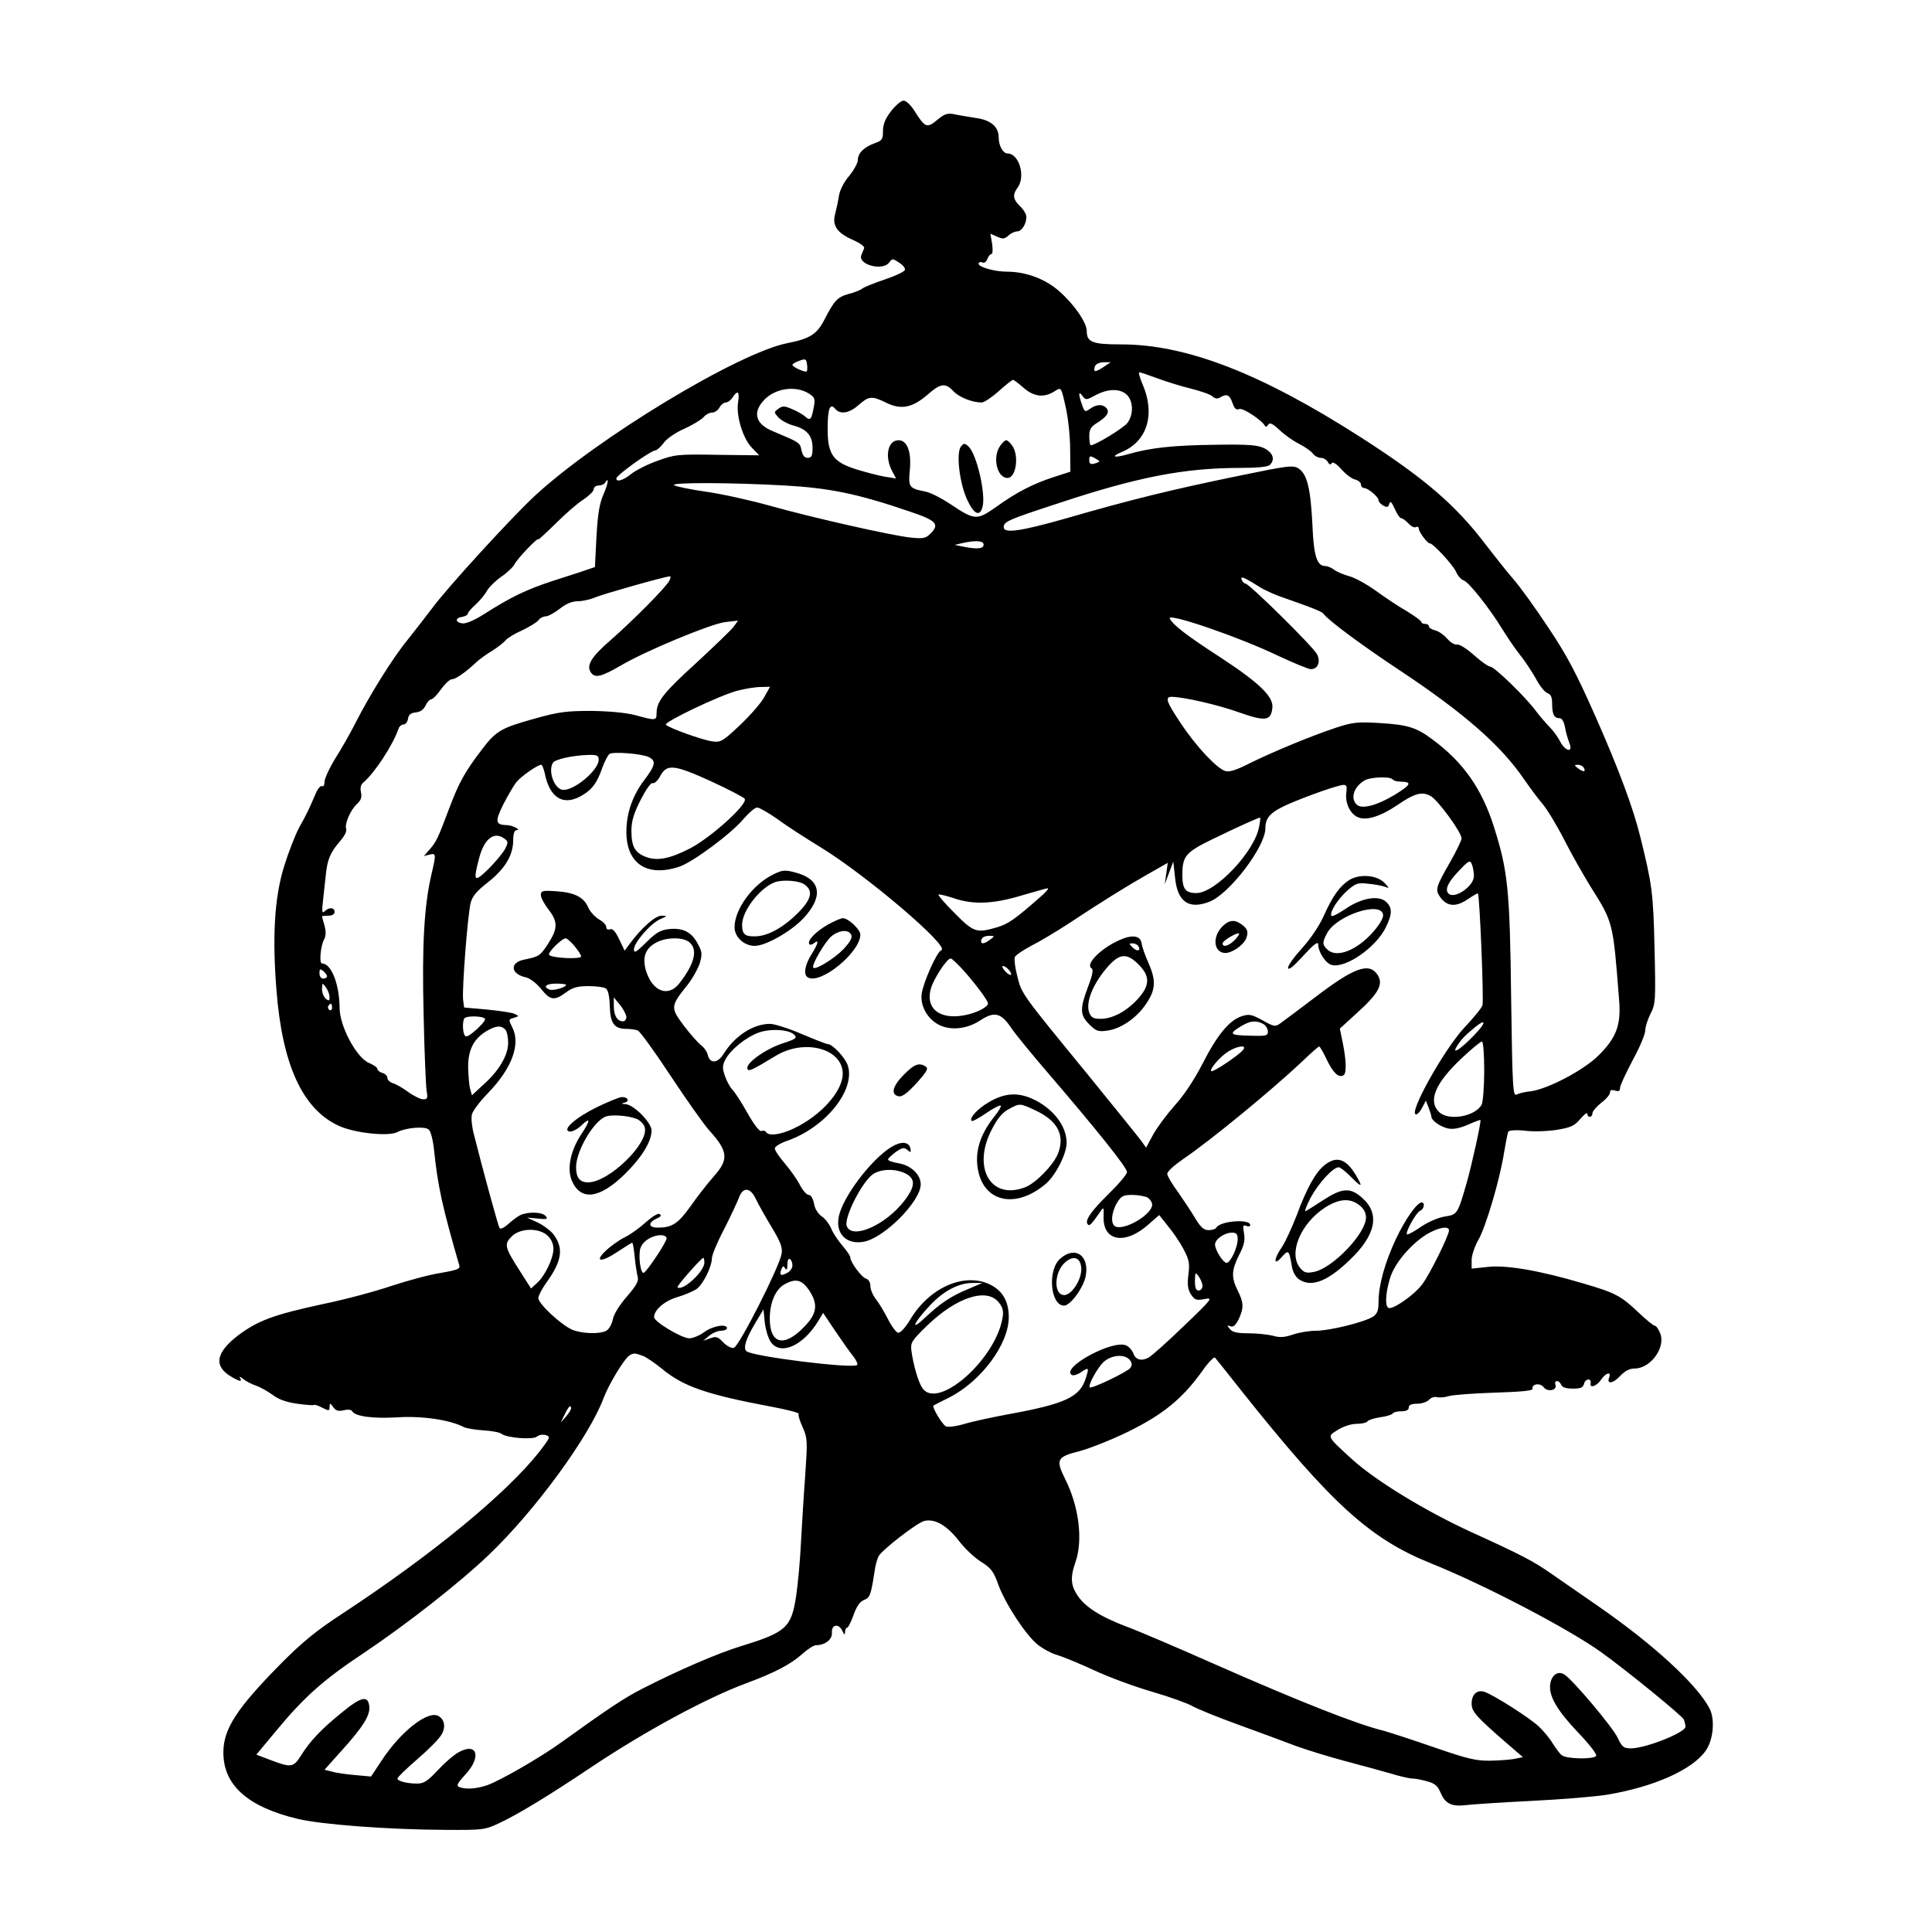
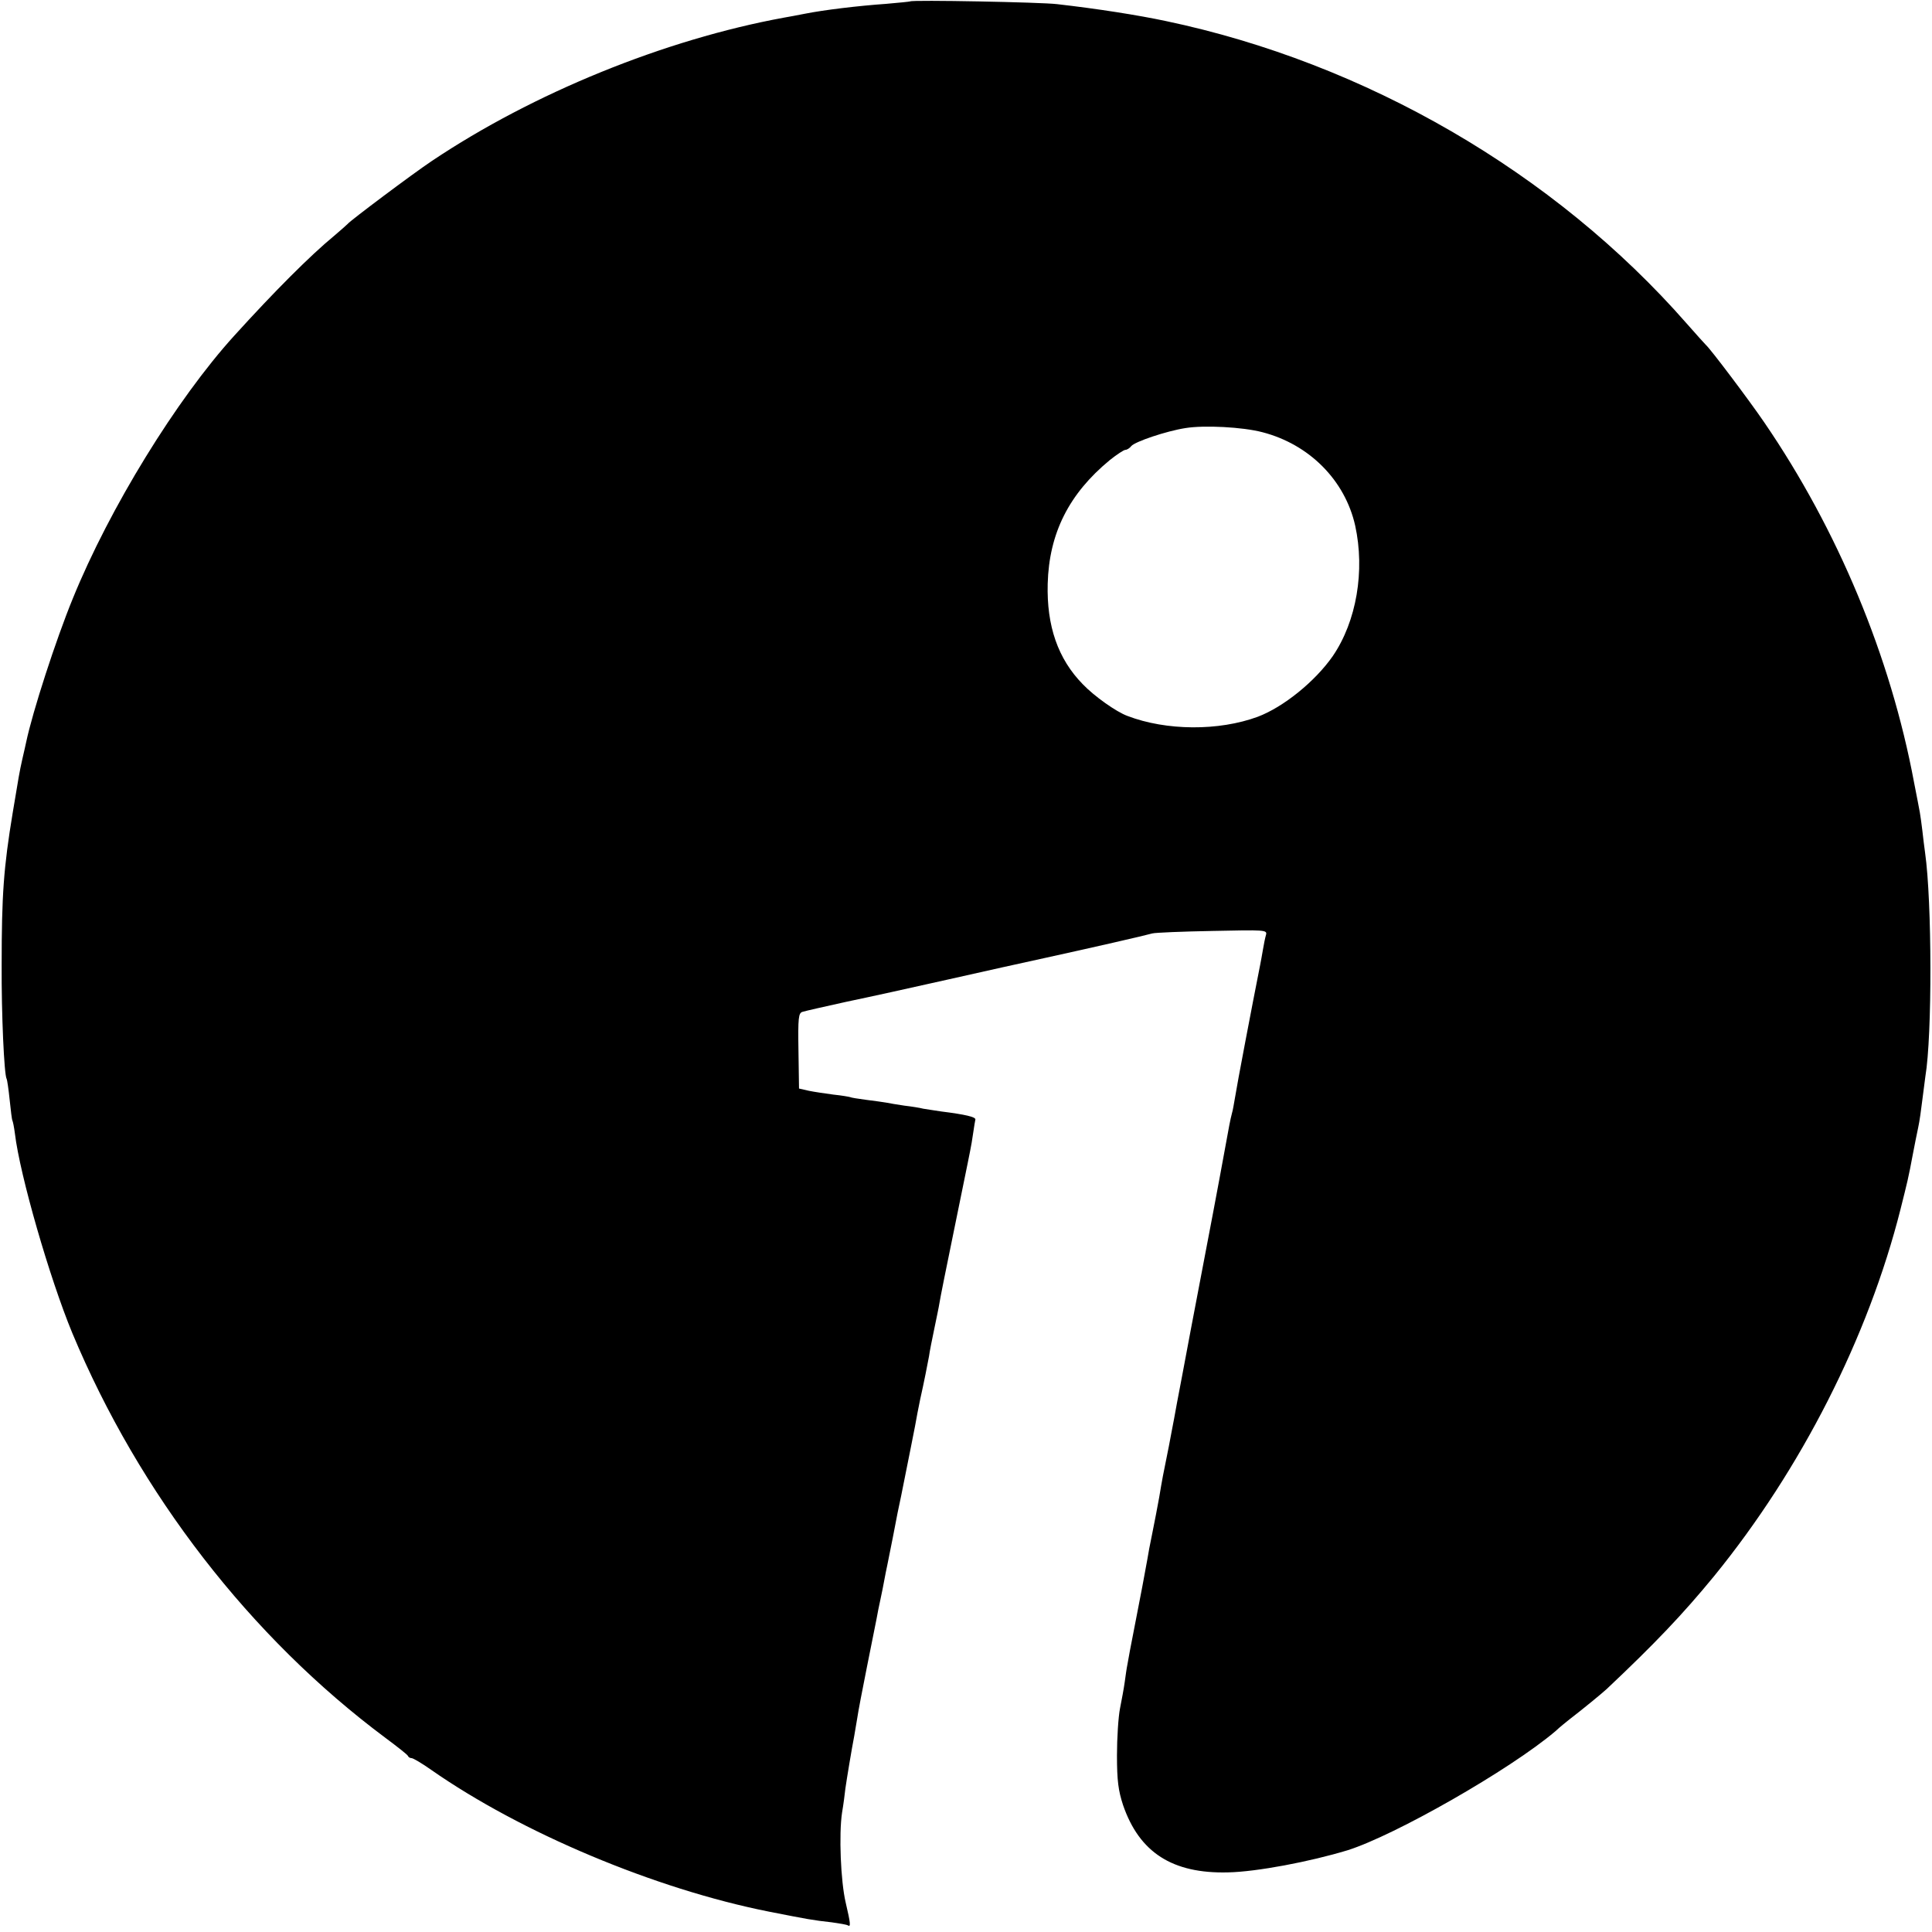
- <svg xmlns="http://www.w3.org/2000/svg" version="1.0" width="768pt" height="768pt" viewBox="0 0 768 768" preserveAspectRatio="xMidYMid meet">
-   <g transform="translate(0,768) scale(0.1,-0.1)" fill="#000000" stroke="none">
-     <path d="M3542 7238 c-23 -30 -32 -52 -32 -79 0 -33 -4 -38 -32 -48 -43 -15 -68 -40 -68 -67 0 -12 -16 -41 -35 -64 -20 -23 -37 -57 -40 -78 -3 -20 -10 -53 -15 -72 -13 -46 7 -76 71 -104 29 -13 47 -26 44 -33 -3 -7 -8 -19 -11 -27 -15 -38 85 -65 111 -29 12 16 14 16 39 -1 15 -9 26 -23 23 -29 -2 -7 -38 -24 -80 -38 -41 -14 -82 -30 -89 -36 -7 -6 -32 -16 -56 -22 -43 -12 -56 -26 -95 -102 -29 -57 -58 -76 -147 -93 -196 -39 -755 -377 -1004 -607 -88 -81 -348 -365 -406 -444 -25 -33 -70 -91 -101 -130 -59 -72 -152 -222 -208 -333 -18 -35 -52 -96 -77 -135 -24 -39 -44 -82 -44 -95 0 -13 -4 -20 -10 -17 -5 3 -16 -9 -24 -27 -27 -63 -36 -83 -67 -138 -16 -30 -43 -100 -60 -155 -38 -123 -47 -279 -30 -491 23 -296 103 -471 245 -538 62 -30 201 -45 236 -26 32 17 109 24 124 10 8 -6 17 -41 21 -78 15 -146 33 -228 101 -463 4 -13 -10 -18 -73 -29 -43 -6 -130 -30 -195 -51 -64 -22 -187 -55 -275 -73 -194 -42 -257 -65 -336 -124 -90 -69 -99 -123 -27 -165 34 -20 44 -21 34 -4 -4 6 1 5 12 -4 10 -9 34 -21 51 -27 18 -6 48 -23 67 -37 23 -18 55 -29 97 -35 35 -5 65 -7 67 -5 3 2 17 -2 33 -11 27 -13 29 -13 29 3 1 17 2 17 15 -1 10 -14 21 -17 41 -12 16 4 30 3 34 -4 13 -21 84 -30 182 -24 95 6 207 -10 262 -39 11 -5 46 -11 79 -13 33 -2 65 -8 71 -14 21 -16 124 -24 140 -11 8 7 24 10 36 6 19 -6 17 -10 -26 -66 -131 -166 -426 -409 -784 -644 -104 -68 -160 -114 -244 -199 -174 -176 -228 -259 -228 -351 -1 -130 95 -217 294 -265 96 -23 362 -43 588 -44 149 -1 157 0 213 26 77 36 200 111 367 223 214 143 458 275 617 334 111 41 176 75 222 116 21 19 46 35 54 35 36 0 65 22 64 48 -3 34 26 41 41 10 8 -18 11 -19 11 -5 1 9 4 17 9 17 4 0 15 23 25 50 12 35 26 54 42 60 23 9 27 19 41 110 3 25 11 53 16 63 14 26 152 133 182 141 42 10 89 -17 137 -78 24 -32 65 -70 90 -85 38 -24 49 -38 67 -89 28 -77 108 -199 156 -239 20 -16 56 -36 79 -42 23 -7 89 -34 147 -61 58 -27 161 -65 230 -85 69 -20 141 -46 160 -57 19 -11 100 -44 180 -73 80 -29 183 -67 230 -85 47 -17 135 -44 195 -60 61 -16 141 -38 180 -49 38 -12 79 -21 90 -21 11 0 37 -5 58 -11 30 -8 42 -18 53 -44 18 -44 44 -57 97 -51 23 3 141 11 262 17 121 6 258 17 305 25 185 31 337 99 390 174 31 43 38 125 16 168 -49 95 -224 256 -444 408 -64 44 -146 101 -182 126 -74 52 -118 75 -322 168 -183 84 -376 202 -471 287 -105 96 -103 92 -59 119 20 13 53 24 74 24 20 0 39 4 43 9 3 6 26 13 50 17 25 3 48 10 51 15 3 5 18 9 35 9 19 0 29 5 29 15 0 10 10 15 34 15 18 0 39 7 47 16 7 8 21 13 31 10 11 -2 31 -1 46 4 15 5 97 11 182 14 106 3 154 8 152 15 -4 20 30 25 44 7 15 -21 56 -13 47 10 -3 7 0 14 6 14 7 0 14 -7 17 -15 4 -10 20 -15 46 -15 32 0 41 4 45 20 6 21 30 22 26 1 -5 -21 25 -11 41 14 18 27 42 35 33 10 -12 -28 14 -26 42 4 20 21 38 31 59 31 64 0 125 85 101 141 -6 16 -16 29 -21 29 -5 0 -35 24 -66 54 -69 65 -91 77 -218 114 -168 50 -303 74 -378 66 l-66 -7 0 34 c0 19 12 54 26 79 31 53 87 245 103 349 7 41 14 78 17 83 4 5 33 7 68 3 33 -4 90 -2 126 4 55 9 69 16 92 43 15 18 28 27 28 21 0 -18 20 -16 20 1 0 8 16 27 35 42 19 14 35 33 35 41 0 10 6 12 20 8 15 -5 20 -2 20 11 0 9 23 58 50 109 28 51 50 104 50 118 0 15 10 45 21 67 20 39 21 50 16 263 -5 220 -10 252 -57 442 -28 114 -86 269 -176 473 -77 174 -114 245 -189 357 -51 77 -114 165 -141 195 -26 30 -74 91 -108 135 -119 157 -242 263 -494 425 -399 256 -697 372 -959 371 -110 0 -133 9 -133 53 0 33 -49 105 -108 157 -54 49 -133 79 -208 79 -50 0 -114 18 -114 32 0 5 7 8 14 5 9 -4 17 2 21 14 4 10 11 19 16 19 5 0 6 17 3 40 l-7 41 27 -12 c22 -10 29 -9 44 4 10 10 26 17 35 17 18 0 37 29 37 58 0 10 -11 29 -25 42 -28 27 -31 46 -10 74 33 44 6 136 -40 136 -18 0 -35 31 -35 63 0 43 -31 70 -91 78 -30 5 -69 11 -86 15 -26 5 -39 1 -64 -20 -44 -37 -51 -35 -93 32 -15 24 -34 42 -44 42 -10 0 -32 -19 -50 -42z m-335 -1034 c-6 -6 -57 17 -57 26 0 3 12 11 28 16 24 9 27 7 30 -14 2 -13 1 -26 -1 -28z m1178 16 c-32 -21 -41 -20 -32 5 4 8 18 15 34 15 l28 0 -30 -20z m216 -44 c35 -13 96 -32 134 -41 39 -10 77 -23 85 -31 10 -9 20 -10 30 -4 26 16 38 11 49 -21 8 -23 15 -30 27 -25 15 6 93 -46 103 -68 2 -4 7 -2 12 5 6 11 17 6 46 -21 21 -20 56 -44 78 -55 22 -11 46 -28 53 -37 7 -10 22 -18 32 -18 10 0 23 -7 28 -16 6 -11 11 -13 16 -5 4 6 18 -2 38 -24 16 -19 41 -38 54 -41 13 -3 24 -12 24 -20 0 -8 6 -14 13 -14 16 -1 57 -35 57 -49 0 -6 9 -15 19 -21 16 -8 20 -6 24 8 3 12 9 7 21 -20 9 -21 21 -38 26 -38 5 0 18 -9 29 -21 11 -12 24 -18 30 -14 6 3 11 0 11 -7 1 -14 34 -58 44 -58 13 0 93 -87 104 -113 7 -16 20 -31 30 -34 20 -6 102 -109 154 -194 20 -33 52 -79 70 -102 19 -23 47 -66 63 -94 15 -29 36 -55 46 -58 14 -5 19 -16 19 -43 0 -42 8 -57 30 -57 9 0 17 -14 21 -35 3 -19 11 -47 17 -62 17 -41 -14 -37 -36 4 -9 18 -28 44 -42 58 -14 14 -38 42 -54 63 -41 56 -166 177 -182 177 -7 0 -36 20 -65 46 -28 25 -58 44 -67 42 -10 -2 -27 9 -39 23 -13 15 -34 30 -48 33 -14 4 -25 11 -25 16 0 6 -7 10 -15 10 -8 0 -15 3 -15 8 0 4 -26 23 -57 42 -32 18 -87 55 -123 81 -36 26 -83 52 -105 58 -22 6 -49 17 -60 25 -11 9 -28 16 -37 16 -33 0 -46 40 -51 165 -7 142 -21 200 -54 222 -22 15 -39 13 -251 -31 -257 -53 -420 -93 -672 -166 -179 -51 -250 -62 -250 -36 0 23 17 30 225 98 308 102 494 138 716 138 68 0 109 4 117 12 21 21 13 47 -20 65 -28 14 -59 17 -197 15 -167 -2 -258 -12 -345 -37 -58 -17 -74 -11 -25 9 101 43 133 152 79 273 -10 24 -15 43 -11 43 5 0 37 -11 72 -24z m-534 -36 c43 -38 84 -43 129 -13 22 14 23 13 40 -64 10 -43 18 -118 18 -168 l1 -90 -65 -21 c-83 -27 -148 -60 -230 -119 -77 -54 -85 -54 -182 11 -36 24 -81 47 -100 50 -65 13 -68 17 -61 89 6 70 -11 115 -45 115 -43 0 -56 -64 -26 -122 l16 -30 -44 7 c-24 4 -74 17 -113 29 -93 29 -115 59 -115 160 0 81 9 106 30 81 20 -24 56 -18 93 15 41 36 53 37 110 9 59 -29 103 -20 163 31 53 47 72 49 104 15 22 -24 75 -45 112 -45 10 0 40 20 68 45 28 25 53 45 57 45 3 0 21 -13 40 -30z m-849 -26 c21 -14 23 -21 17 -52 -9 -50 -14 -56 -34 -38 -9 8 -33 22 -53 30 -30 13 -38 13 -54 1 -18 -13 -18 -14 0 -34 11 -12 37 -26 58 -32 55 -14 78 -41 78 -89 0 -32 -4 -40 -19 -40 -13 0 -20 9 -25 30 -6 31 -7 31 -114 76 -66 27 -81 71 -39 119 44 52 130 65 185 29z m1262 -4 c26 -26 26 -80 1 -112 -17 -21 -127 -88 -145 -88 -3 0 -6 16 -6 35 0 27 6 38 28 52 41 25 54 44 41 60 -15 17 -39 17 -66 -2 -20 -14 -22 -13 -32 17 -15 42 -14 56 2 34 13 -17 15 -17 52 3 50 27 99 27 125 1z m-1546 -29 c-9 -53 20 -147 56 -182 l28 -29 -166 2 c-158 3 -171 1 -239 -24 -40 -14 -86 -38 -104 -52 -30 -25 -59 -34 -59 -18 0 13 137 111 156 112 5 0 20 13 32 29 12 17 48 42 81 56 33 15 68 36 77 46 9 11 25 19 35 19 10 0 23 9 29 20 6 11 17 20 25 20 8 0 20 9 27 20 20 31 29 24 22 -19z m1436 -235 c0 -2 -9 -6 -20 -9 -15 -4 -20 0 -20 14 0 17 3 18 20 9 11 -6 20 -12 20 -14z m-1971 -131 c-16 -37 -23 -78 -28 -169 l-6 -120 -35 -12 c-19 -7 -80 -26 -135 -44 -103 -34 -164 -63 -272 -132 -38 -24 -71 -38 -85 -36 -29 4 -30 22 0 26 12 2 22 8 22 13 0 5 14 21 31 36 17 16 37 40 45 55 8 14 33 39 56 55 24 16 48 39 54 51 11 22 94 109 94 98 0 -3 31 26 69 63 38 38 87 81 110 95 22 15 41 33 41 41 0 8 9 15 19 15 11 0 23 5 26 11 17 27 13 -3 -6 -46z m722 35 c178 -10 289 -33 494 -103 108 -36 121 -51 84 -88 -19 -19 -29 -21 -78 -16 -72 7 -387 78 -562 127 -75 21 -187 46 -250 55 -63 9 -121 21 -129 26 -20 12 232 11 441 -1z m789 -235 c0 -17 -27 -19 -81 -8 l-34 7 30 7 c54 12 85 10 85 -6z m-1249 -143 c-14 -27 -142 -156 -233 -236 -80 -69 -100 -104 -77 -132 16 -20 42 -13 116 30 96 57 358 166 415 173 l52 6 -19 -26 c-11 -14 -78 -78 -148 -143 -130 -118 -157 -153 -157 -199 0 -30 -4 -30 -84 -8 -39 10 -102 16 -176 17 -99 0 -130 -4 -226 -31 -132 -37 -152 -48 -208 -122 -68 -89 -91 -130 -131 -236 -44 -118 -51 -132 -79 -164 l-21 -24 23 6 c26 6 26 2 7 -79 -29 -125 -38 -281 -31 -559 3 -148 9 -285 12 -302 5 -28 3 -33 -13 -33 -11 0 -38 13 -60 29 -22 16 -49 32 -61 35 -12 4 -22 13 -22 21 0 8 -9 17 -20 20 -11 3 -20 11 -20 16 0 6 -15 16 -34 24 -49 21 -116 146 -116 218 -1 96 -33 177 -70 177 -12 0 -6 70 9 97 7 14 7 31 1 54 -6 19 -10 35 -10 36 0 2 11 3 25 3 16 0 25 6 25 15 0 18 -21 20 -39 3 -11 -11 -12 -3 -7 42 3 30 8 76 11 101 6 62 18 90 55 133 18 20 30 42 26 51 -7 19 17 76 44 100 15 14 19 26 15 45 -4 18 -1 31 10 40 44 37 118 150 139 213 3 9 12 17 20 17 8 0 16 10 18 23 2 16 11 23 31 25 18 2 32 12 39 28 6 13 16 24 22 24 6 0 24 18 39 40 16 22 35 40 44 40 14 0 55 28 98 69 11 10 38 30 60 43 22 14 47 33 55 43 8 9 37 27 65 39 27 13 56 30 64 39 7 10 21 17 31 17 9 0 34 14 55 30 25 20 49 30 72 30 18 0 50 7 71 16 31 13 270 81 295 83 4 1 3 -7 -2 -17z m2349 -27 c19 -12 62 -31 95 -42 101 -35 150 -54 155 -62 20 -27 152 -125 300 -223 261 -173 407 -301 500 -438 21 -30 53 -74 73 -97 19 -23 58 -88 87 -145 29 -57 76 -139 103 -183 90 -143 89 -139 113 -448 9 -102 -11 -153 -83 -224 -59 -58 -200 -132 -268 -141 -22 -2 -47 -8 -56 -13 -15 -8 -17 25 -22 384 -5 431 -13 505 -68 679 -48 152 -122 258 -244 348 -65 49 -99 59 -214 66 -85 5 -104 3 -171 -19 -97 -32 -256 -98 -346 -143 -49 -25 -78 -34 -93 -29 -34 10 -117 99 -176 188 -58 87 -66 107 -37 107 49 -1 185 -32 268 -62 105 -37 127 -34 132 20 4 43 -53 98 -204 197 -139 90 -190 130 -204 156 -14 26 275 -73 429 -147 62 -29 122 -54 132 -54 28 0 40 30 24 60 -15 29 -269 280 -284 280 -5 0 -11 7 -15 15 -6 17 7 12 74 -30z m-1972 -436 c-12 -23 -56 -73 -96 -111 -69 -65 -77 -70 -111 -65 -37 5 -170 52 -184 66 -10 10 212 116 283 135 30 8 72 15 93 15 l38 1 -23 -41z m-458 -239 c29 -15 25 -33 -19 -91 -47 -62 -71 -132 -71 -206 0 -127 83 -181 211 -138 55 19 207 132 256 191 21 24 44 44 53 44 8 0 45 -21 82 -47 36 -27 113 -76 170 -111 183 -112 516 -396 480 -409 -18 -7 -70 -124 -78 -172 -7 -47 21 -100 67 -124 47 -25 113 -18 166 17 56 37 83 30 124 -32 18 -26 85 -108 149 -182 187 -218 310 -371 310 -389 0 -9 -34 -49 -75 -89 -71 -70 -95 -106 -80 -120 6 -7 15 3 50 53 12 18 13 17 12 -22 -3 -99 88 -113 181 -28 l40 35 35 -44 c20 -24 48 -65 62 -92 22 -42 25 -56 19 -101 -5 -41 -2 -59 10 -78 15 -23 22 -25 54 -19 35 7 32 2 -82 -107 -65 -63 -129 -120 -141 -126 -28 -15 -52 -8 -60 18 -4 10 -15 24 -27 30 -50 27 -264 -88 -217 -117 5 -3 21 1 34 10 33 22 35 21 22 -20 -23 -77 -80 -104 -304 -145 -65 -12 -145 -29 -178 -39 -34 -10 -66 -14 -75 -10 -15 8 -57 78 -49 83 2 1 30 16 63 32 127 65 236 212 236 319 0 63 -25 106 -75 130 -102 49 -241 -12 -317 -140 -20 -33 -39 -53 -48 -52 -8 2 -26 26 -40 54 -14 27 -35 63 -47 78 -13 16 -23 40 -23 53 0 15 -7 27 -17 30 -18 5 -63 66 -63 85 0 6 -14 26 -31 46 -17 20 -38 50 -45 69 -8 18 -25 40 -38 48 -14 10 -27 30 -30 50 -4 21 -13 35 -21 35 -8 0 -24 18 -35 39 -11 22 -38 60 -60 86 -22 25 -40 52 -40 60 0 7 21 20 46 29 155 53 276 203 244 301 -11 32 -61 85 -81 85 -5 0 -51 18 -103 40 -51 22 -108 40 -125 40 -66 0 -139 -47 -183 -117 -24 -40 -55 -43 -64 -8 -3 14 -16 32 -27 40 -11 8 -42 43 -68 77 -54 72 -54 78 11 159 22 27 45 69 52 91 10 35 9 45 -8 76 -25 47 -58 64 -113 59 -35 -4 -52 -13 -92 -53 -40 -39 -49 -45 -49 -28 0 27 66 103 104 120 30 13 30 13 6 14 -25 0 -78 -46 -127 -112 l-20 -27 -22 46 c-15 31 -26 43 -36 39 -9 -3 -15 0 -15 9 0 8 -13 22 -30 31 -16 10 -34 30 -41 45 -17 42 -54 61 -126 66 -57 4 -63 2 -63 -15 0 -11 14 -36 30 -57 38 -48 38 -76 -1 -136 -31 -48 -36 -52 -97 -64 -57 -12 -52 -57 8 -70 17 -4 42 -23 61 -46 36 -46 53 -48 99 -14 27 20 46 25 89 25 31 0 62 -4 69 -9 9 -5 15 -31 16 -71 2 -69 18 -90 67 -90 15 0 35 -3 44 -6 9 -4 68 -85 131 -181 63 -95 132 -193 153 -216 76 -84 79 -116 17 -185 -24 -27 -65 -80 -91 -117 -50 -70 -74 -85 -130 -85 -39 0 -40 20 -3 37 15 6 18 12 10 17 -7 4 -29 -10 -54 -32 -24 -22 -61 -49 -84 -60 -22 -11 -56 -35 -75 -53 -49 -46 -20 -49 46 -5 30 20 56 36 58 36 3 0 7 -26 10 -57 3 -32 9 -67 12 -79 5 -16 -6 -35 -43 -78 -30 -34 -52 -70 -56 -91 -4 -19 -15 -39 -26 -45 -27 -14 -95 -12 -135 4 -44 19 -135 103 -135 126 0 9 14 36 31 60 64 88 71 140 27 196 -12 14 -40 35 -62 45 l-41 19 43 -4 c36 -4 41 -2 31 10 -14 17 -72 18 -102 3 -12 -6 -34 -23 -48 -36 -16 -14 -29 -20 -33 -15 -6 9 -66 229 -102 372 -8 30 -12 66 -8 80 3 14 32 52 64 85 95 98 131 195 96 262 -15 30 -15 31 7 37 21 7 21 7 2 16 -11 5 -60 12 -110 17 l-90 8 -4 30 c-5 40 18 340 30 386 7 27 24 47 69 82 67 53 100 107 100 167 0 25 5 40 13 40 21 0 -16 20 -38 20 -46 1 -48 14 -15 81 18 35 41 75 52 89 18 23 85 70 100 70 3 0 9 -15 13 -32 20 -102 76 -135 152 -88 38 23 57 49 78 110 9 24 21 48 28 53 15 10 130 1 157 -13z m-200 -10 c0 -40 -93 -120 -140 -120 -35 0 -63 73 -42 108 10 14 77 29 140 31 35 1 42 -2 42 -19z m3915 -31 c11 -17 0 -20 -21 -4 -17 13 -17 14 -2 15 9 0 20 -5 23 -11z m-3468 -55 c67 -31 127 -62 133 -69 16 -19 -132 -153 -216 -197 -83 -43 -134 -52 -180 -33 -41 17 -54 41 -54 103 0 37 9 68 36 121 22 43 41 70 48 68 7 -3 21 10 31 29 26 48 55 45 202 -22z m2707 9 c4 -4 13 -8 19 -9 7 0 20 -2 30 -2 29 -3 19 -16 -38 -51 -69 -42 -129 -58 -150 -41 -29 24 -14 73 30 98 22 13 98 16 109 5z m-182 -53 c-6 -42 15 -86 47 -99 33 -14 90 4 156 49 69 47 98 55 133 35 30 -18 122 -144 122 -168 0 -7 -20 -49 -45 -93 -59 -103 -61 -111 -38 -143 27 -35 61 -37 107 -6 21 14 39 25 41 23 7 -8 24 -428 18 -444 -3 -11 -36 -51 -73 -90 -81 -88 -224 -344 -191 -344 6 0 17 12 25 28 l14 27 11 -28 c6 -16 11 -32 11 -36 0 -15 37 -41 67 -47 20 -4 46 1 78 15 27 12 49 20 50 19 4 -5 -34 -177 -55 -251 -36 -125 -37 -125 -87 -133 -26 -4 -65 -21 -95 -41 -27 -19 -52 -32 -55 -30 -8 8 37 88 52 94 16 6 21 33 6 33 -18 0 -65 -67 -102 -145 -44 -94 -69 -184 -69 -249 0 -36 -5 -48 -22 -60 -35 -22 -173 -56 -227 -56 -27 0 -68 -7 -91 -15 -33 -11 -52 -13 -79 -5 -20 5 -64 10 -97 10 -46 0 -65 4 -75 17 -12 14 -12 16 2 11 11 -5 21 4 33 28 21 45 20 66 -4 114 -26 52 -25 80 6 142 20 39 24 59 19 86 -5 29 -4 34 9 29 9 -4 16 -2 16 3 0 26 -119 17 -135 -10 -3 -6 -17 -10 -31 -10 -18 0 -31 11 -52 46 -15 25 -46 72 -69 105 -24 32 -43 65 -43 73 0 9 28 34 61 57 111 75 355 276 476 390 34 33 64 59 67 59 3 0 17 -24 31 -54 25 -52 47 -72 66 -60 12 7 11 57 -3 127 l-12 58 70 64 c85 77 104 113 80 150 -34 51 -94 29 -253 -93 -63 -48 -124 -93 -135 -101 -18 -13 -25 -12 -69 13 -44 24 -53 26 -84 16 -48 -16 -96 -73 -155 -189 -32 -62 -74 -126 -110 -165 -31 -35 -70 -87 -86 -116 l-28 -52 -21 29 c-11 15 -105 131 -208 258 -267 326 -266 324 -283 394 -9 34 -13 68 -10 76 3 8 31 27 63 44 32 16 101 57 153 91 133 88 233 150 318 198 l74 42 -6 -43 -6 -42 17 45 17 45 7 -63 c9 -97 55 -129 138 -96 79 32 221 218 221 291 0 43 20 64 88 95 78 34 200 77 223 78 12 0 14 -7 11 -30z m-347 -137 c-18 -99 -174 -263 -249 -263 -44 0 -56 16 -56 73 0 62 11 81 65 113 40 23 234 114 244 114 2 0 0 -17 -4 -37z m-3001 -46 c17 -12 17 -16 3 -43 -9 -16 -38 -51 -66 -79 -57 -55 -61 -50 -36 45 20 76 59 106 99 77z m3855 -149 c1 -40 -77 -94 -101 -70 -16 16 -1 47 44 93 37 39 42 41 49 23 4 -10 8 -31 8 -46z m-1724 -84 c-99 -87 -127 -107 -171 -120 -82 -24 -93 -21 -169 56 -38 38 -67 71 -64 74 2 2 29 -4 59 -14 78 -27 157 -24 270 10 52 15 100 29 105 29 6 0 -8 -16 -30 -35z m-199 -169 c-22 -17 -36 -19 -36 -7 0 14 12 22 34 22 21 -1 21 -1 2 -15z m-1652 -26 c14 -17 26 -35 26 -41 0 -12 -115 -7 -127 6 -8 8 50 66 66 66 5 0 21 -14 35 -31z m458 14 c32 -29 19 -84 -40 -160 -44 -59 -108 -36 -134 48 -15 51 -4 86 35 109 40 25 113 27 139 3z m1092 -115 c26 -29 58 -70 73 -91 25 -37 26 -38 7 -52 -25 -19 -80 -35 -121 -35 -74 0 -111 43 -93 109 11 40 64 121 79 121 5 0 30 -24 55 -52z m176 7 c20 -24 6 -28 -15 -5 -10 11 -13 20 -8 20 6 0 16 -7 23 -15z m-2710 -26 c0 -5 -7 -9 -15 -9 -9 0 -15 9 -15 21 0 18 2 19 15 9 8 -7 15 -16 15 -21z m10 -82 c0 -16 -3 -17 -15 -7 -8 7 -15 24 -15 39 1 25 1 25 15 7 8 -11 15 -29 15 -39z m940 48 c0 -10 -50 -24 -65 -19 -28 11 -15 24 25 24 22 0 40 -2 40 -5z m240 -127 c0 -10 -6 -18 -13 -18 -23 0 -37 23 -37 60 l0 35 25 -30 c13 -16 24 -38 25 -47z m-1170 36 c0 -8 -5 -12 -10 -9 -6 4 -8 11 -5 16 9 14 15 11 15 -7z m603 -40 c11 -4 4 -15 -26 -44 -29 -26 -44 -35 -49 -27 -10 15 -10 61 -1 70 8 8 56 9 76 1z m3098 -24 c10 -6 19 -19 19 -30 0 -18 -7 -19 -74 -17 -78 2 -83 7 -32 38 35 21 58 24 87 9z m838 -46 c-51 -53 -87 -77 -70 -47 16 27 32 45 70 76 50 42 51 23 0 -29z m-3851 24 c7 -7 12 -30 12 -53 0 -50 -37 -113 -101 -169 l-43 -40 -7 25 c-4 13 -7 51 -8 84 -1 70 21 114 71 145 38 23 59 25 76 8z m1149 -21 c13 -13 8 -17 -50 -36 -67 -23 -143 -78 -136 -99 4 -13 15 -8 111 50 115 71 268 30 268 -70 0 -70 -87 -167 -195 -218 -52 -25 -100 -31 -110 -14 -3 5 -11 7 -18 4 -8 -3 -30 26 -56 72 -24 43 -51 84 -60 93 -9 9 -22 33 -29 53 -11 32 -11 42 2 67 20 38 80 87 131 106 47 17 121 13 142 -8z m2743 -143 c0 -63 -5 -124 -10 -135 -26 -48 -133 -66 -170 -29 -44 44 -15 114 90 213 39 37 76 67 81 67 5 0 9 -52 9 -116z m-959 82 c-18 -22 -120 -90 -126 -84 -8 8 36 59 69 79 38 23 75 26 57 5z m-1936 -593 c10 -21 38 -71 63 -112 35 -58 43 -80 39 -105 -9 -53 -170 -370 -190 -374 -10 -2 -29 8 -42 22 -21 22 -28 25 -52 16 l-28 -10 24 20 c13 11 34 20 47 20 13 0 24 5 24 10 0 19 -56 10 -90 -15 -19 -14 -46 -25 -60 -25 -30 0 -140 66 -140 84 0 29 42 65 93 80 28 8 63 23 76 32 26 19 60 87 61 122 0 13 21 64 48 115 26 51 52 107 59 125 16 45 46 43 68 -5z m1556 7 c10 -6 19 -19 19 -29 0 -38 -107 -102 -145 -87 -21 8 -18 55 5 94 17 28 25 32 61 32 22 0 49 -5 60 -10z m1199 -131 c0 -20 -78 -178 -107 -215 -28 -38 -106 -94 -130 -94 -18 0 -17 54 2 117 17 59 79 133 144 175 46 28 91 37 91 17z m-3583 -21 c14 -13 23 -33 23 -52 0 -37 -32 -105 -64 -135 l-25 -23 -44 69 c-61 95 -64 107 -33 138 34 34 109 35 143 3z m2743 -14 c0 -33 -29 -94 -44 -94 -14 0 -46 51 -46 73 0 21 38 47 67 47 18 0 23 -6 23 -26z m-2270 4 c0 -16 -82 -138 -92 -138 -13 0 -21 72 -12 99 10 28 46 51 82 51 12 0 22 -6 22 -12z m150 -97 c0 -36 -88 -116 -107 -98 -4 4 95 117 103 117 2 0 4 -9 4 -19z m350 -11 c0 -11 -9 -24 -21 -30 -25 -14 -32 -9 -23 14 5 14 9 15 15 4 6 -9 9 -4 9 15 0 16 4 26 10 22 6 -3 10 -15 10 -25z m1630 -82 c0 -10 -7 -18 -15 -18 -11 0 -15 11 -15 38 1 35 2 36 15 18 8 -11 15 -28 15 -38z m-1565 -15 c38 -57 34 -94 -18 -147 -79 -83 -137 -70 -137 32 0 64 23 117 59 137 44 24 68 18 96 -22z m634 3 c-68 -28 -109 -55 -173 -115 -60 -57 -45 -20 21 50 53 57 114 89 168 89 l40 0 -56 -24z m121 -53 c17 -21 20 -35 15 -63 -29 -167 -260 -368 -319 -277 -16 24 -35 90 -43 147 -4 33 0 40 65 103 116 111 235 149 282 90z m-907 -156 c37 -57 127 -19 188 79 l21 35 49 -73 c27 -40 59 -85 71 -100 12 -15 19 -31 15 -34 -16 -16 -419 34 -440 55 -13 13 -3 47 35 111 l33 55 5 -51 c3 -27 13 -62 23 -77z m-507 -57 c15 -6 48 -29 74 -50 85 -71 177 -103 432 -151 65 -12 115 -25 113 -29 -3 -4 4 -29 16 -54 19 -43 19 -55 10 -189 -6 -78 -13 -198 -17 -267 -3 -69 -12 -165 -19 -213 -19 -126 -39 -145 -214 -199 -99 -30 -255 -98 -396 -170 -73 -37 -137 -80 -325 -215 -83 -60 -240 -150 -292 -169 -43 -15 -86 -18 -112 -8 -13 5 -9 14 24 50 65 70 47 129 -26 89 -19 -10 -56 -42 -84 -72 -40 -43 -55 -53 -82 -53 -41 0 -78 10 -78 20 0 5 35 39 79 77 43 37 86 80 95 96 19 30 14 62 -12 76 -42 22 -149 -62 -224 -176 l-43 -65 -65 6 c-36 3 -77 9 -92 14 l-28 7 68 76 c86 95 114 141 110 176 -5 45 -32 39 -111 -26 -81 -66 -125 -112 -162 -172 -29 -45 -39 -46 -118 -16 l-58 22 79 95 c111 134 188 203 348 309 173 116 382 280 498 391 184 176 399 470 456 624 21 55 81 154 102 168 17 10 22 10 54 -2z m1935 -16 c9 -11 10 -20 3 -31 -9 -15 -155 -85 -162 -78 -8 8 30 77 54 100 31 29 84 34 105 9z m449 -129 c353 -443 506 -582 747 -679 212 -85 547 -260 677 -353 103 -74 324 -254 330 -269 3 -9 6 -21 6 -28 0 -23 -158 -86 -217 -86 -29 0 -35 5 -53 43 -20 42 -179 231 -212 251 -26 16 -52 -4 -56 -42 -5 -46 30 -104 114 -192 42 -44 73 -84 69 -90 -9 -14 -118 -13 -137 3 -8 6 -24 28 -36 47 -11 19 -36 49 -54 66 -35 34 -183 128 -218 139 -29 9 -50 -11 -50 -47 0 -32 17 -51 140 -158 l64 -55 -30 -6 c-16 -4 -60 -7 -98 -8 -59 -1 -91 7 -225 53 -86 30 -176 59 -201 66 -107 26 -334 116 -670 264 -140 62 -298 130 -352 150 -108 41 -169 81 -198 129 -24 38 -25 70 -5 127 31 88 14 223 -42 333 -37 75 -31 86 57 108 41 11 130 46 197 79 136 67 213 130 290 237 25 36 49 61 53 56 4 -4 53 -66 110 -138z m-2670 -64 c0 -5 -9 -19 -20 -32 l-21 -24 16 33 c15 31 25 41 25 23z" />
-     <path d="M3976 5908 c-32 -45 -13 -128 29 -128 34 0 47 88 19 128 -8 12 -19 22 -24 22 -5 0 -16 -10 -24 -22z" />
-     <path d="M3820 5905 c-20 -24 -6 -145 24 -210 27 -60 52 -71 62 -29 13 52 -24 210 -56 239 -15 14 -19 14 -30 0z" />
-     <path d="M3074 4204 c-82 -40 -154 -138 -154 -210 0 -39 38 -74 80 -74 44 0 144 57 193 109 80 85 71 152 -22 180 -49 14 -59 14 -97 -5z m124 -40 c36 -25 28 -59 -27 -114 -56 -56 -117 -90 -165 -92 -45 -2 -56 8 -56 46 0 55 70 146 130 169 30 11 96 7 118 -9z" />
-     <path d="M3290 4004 c-47 -27 -82 -63 -73 -77 2 -4 11 -3 19 4 21 17 17 -1 -11 -46 -26 -42 -32 -80 -14 -90 49 -31 209 99 209 170 0 20 -48 65 -69 65 -9 0 -36 -12 -61 -26z m94 -41 c5 -11 -6 -29 -31 -56 -37 -38 -110 -83 -120 -74 -9 9 47 105 73 126 32 25 69 27 78 4z" />
-     <path d="M3591 3406 c-44 -45 -51 -78 -18 -84 16 -3 45 21 96 82 18 23 20 30 10 37 -26 16 -45 9 -88 -35z" />
-     <path d="M3933 3300 c-47 -27 -82 -65 -70 -76 2 -3 28 11 57 31 29 20 55 33 58 30 3 -3 -8 -22 -25 -43 -60 -75 -81 -148 -63 -223 29 -121 153 -142 267 -45 39 33 83 119 83 163 0 70 -58 142 -143 178 -56 23 -105 19 -164 -15z m183 -34 c88 -41 118 -98 90 -171 -18 -46 -89 -119 -132 -135 -136 -52 -211 79 -131 231 22 43 42 67 67 80 44 24 44 24 106 -5z" />
-     <path d="M2375 3280 c-86 -42 -143 -92 -111 -98 10 -2 31 9 47 24 37 36 37 21 -1 -36 -42 -64 -57 -135 -37 -183 35 -82 110 -73 211 26 67 66 106 129 106 173 0 32 -71 103 -104 105 -17 1 -18 2 -3 6 21 5 13 23 -11 22 -9 0 -53 -18 -97 -39z m164 -52 c11 -7 22 -20 24 -30 17 -63 -143 -218 -225 -218 -33 0 -48 18 -48 60 0 68 76 193 123 203 33 8 104 -1 126 -15z" />
-     <path d="M3544 3121 c-82 -50 -196 -202 -210 -279 -13 -67 32 -111 100 -98 81 15 226 161 226 228 0 39 -39 76 -89 84 -23 4 -41 10 -41 15 0 4 14 17 30 29 26 18 33 20 47 9 13 -12 15 -11 12 6 -6 27 -37 29 -75 6z m56 -106 c40 -21 39 -51 -5 -108 -74 -97 -208 -156 -229 -101 -12 31 56 168 101 204 31 24 92 26 133 5z" />
-     <path d="M4215 2677 c-52 -44 -40 -187 15 -187 25 0 77 71 86 118 15 81 -42 121 -101 69z m83 -35 c5 -46 -40 -115 -71 -110 -39 5 -36 90 5 128 33 31 62 23 66 -18z" />
-     <path d="M5364 4182 c-39 -25 -66 -63 -103 -145 -17 -38 -53 -91 -85 -126 -31 -34 -56 -69 -56 -78 1 -12 21 4 60 47 40 44 59 59 60 47 0 -32 30 -77 54 -83 56 -14 177 71 215 150 26 53 26 78 1 101 -30 28 -100 15 -163 -29 -29 -19 -53 -32 -55 -26 -6 16 27 67 64 100 33 29 42 32 83 27 25 -2 55 -8 66 -12 19 -7 19 -7 -1 15 -31 32 -99 37 -140 12z m134 -138 c2 -12 -13 -38 -39 -68 -66 -75 -147 -106 -183 -70 -20 19 -20 28 -1 64 37 71 215 130 223 74z" />
-     <path d="M4862 4000 c-42 -39 -40 -102 4 -108 29 -4 83 34 90 64 6 21 2 31 -16 46 -29 23 -51 23 -78 -2z m48 -55 c-24 -25 -50 -33 -50 -15 0 9 47 39 64 40 5 0 -1 -11 -14 -25z" />
-     <path d="M4450 3943 c-73 -32 -137 -96 -111 -112 8 -5 4 -27 -14 -74 -33 -88 -32 -112 5 -149 27 -27 36 -30 71 -25 52 7 111 46 149 98 44 61 47 98 17 167 -14 31 -27 68 -29 82 -4 31 -37 36 -88 13z m75 -24 c12 -19 -5 -23 -22 -6 -16 16 -16 17 -1 17 9 0 20 -5 23 -11z m1 -73 c46 -46 46 -83 -3 -137 -45 -49 -100 -79 -148 -79 -28 0 -37 5 -45 24 -16 42 16 119 77 187 45 49 73 51 119 5z" />
-     <path d="M5266 3049 c-36 -28 -72 -93 -111 -199 -19 -49 -45 -106 -59 -127 -34 -49 -34 -78 -1 -40 27 30 29 29 40 -35 3 -22 15 -44 28 -53 48 -34 113 -10 202 76 105 100 122 185 49 248 -46 41 -78 39 -150 -7 -32 -21 -65 -42 -73 -46 -7 -5 1 19 19 53 32 59 89 121 112 121 5 0 28 -17 49 -39 44 -44 48 -42 18 9 -39 64 -76 76 -123 39z m138 -160 c17 -13 26 -30 26 -49 0 -63 -133 -202 -207 -216 -31 -6 -39 -3 -55 16 -47 57 1 175 98 239 56 36 100 40 138 10z" />
+ <svg xmlns="http://www.w3.org/2000/svg" version="1.0" width="700pt" height="700pt" viewBox="0 0 700 700" preserveAspectRatio="xMidYMid meet">
+   <g transform="translate(0,700) scale(0.1,-0.1)" fill="#000000" stroke="none">
+     <path d="M3298 6995 c-2 -1 -41 -5 -88 -9 -100 -7 -225 -22 -295 -36 -27 -5 -61 -12 -75 -14 -431 -79 -908 -273 -1275 -519 -69 -46 -297 -217 -305 -228 -3 -3 -25 -23 -50 -44 -85 -70 -216 -201 -361 -361 -209 -230 -452 -625 -585 -952 -62 -151 -146 -411 -169 -520 -2 -9 -8 -37 -14 -62 -11 -49 -13 -63 -35 -195 -33 -199 -40 -299 -40 -550 -1 -179 9 -399 18 -414 2 -3 7 -37 11 -76 4 -38 8 -72 10 -75 2 -4 6 -24 9 -47 18 -151 126 -525 208 -723 243 -582 645 -1102 1135 -1467 43 -32 80 -61 81 -65 2 -5 8 -8 13 -8 6 0 38 -19 72 -43 325 -227 810 -431 1222 -513 143 -28 157 -31 229 -39 28 -4 53 -8 58 -11 11 -7 10 6 -8 83 -18 77 -25 248 -13 326 5 29 10 68 12 87 5 35 23 144 32 190 2 13 7 42 11 65 3 22 19 105 35 185 16 80 32 159 35 175 3 17 9 48 14 70 5 22 11 54 14 70 3 17 8 41 11 55 3 14 12 59 20 100 15 79 21 109 30 150 3 14 7 36 10 50 3 14 14 70 25 125 11 55 22 111 24 125 3 14 7 36 10 50 14 62 27 129 32 156 2 16 11 61 19 99 8 39 17 81 19 95 2 14 25 129 51 255 26 127 49 239 51 250 2 11 6 31 9 45 3 14 8 43 11 65 3 22 7 44 8 49 1 9 -36 18 -124 29 -25 4 -54 8 -65 10 -11 3 -42 8 -68 11 -27 4 -57 9 -66 11 -10 2 -42 6 -72 10 -30 4 -56 8 -59 10 -3 1 -30 6 -60 9 -30 4 -71 10 -90 14 l-35 8 -2 136 c-2 121 0 138 15 142 9 3 80 19 157 36 77 16 241 52 365 80 124 28 286 64 360 80 160 35 357 80 385 88 11 3 109 7 218 9 189 4 199 4 194 -14 -3 -10 -8 -34 -11 -53 -3 -19 -8 -44 -10 -55 -29 -146 -85 -440 -91 -480 -4 -22 -8 -48 -11 -57 -3 -10 -7 -30 -10 -45 -12 -67 -55 -299 -79 -423 -14 -74 -32 -169 -40 -210 -17 -90 -19 -98 -51 -270 -14 -74 -28 -146 -30 -160 -3 -14 -11 -59 -19 -100 -22 -108 -24 -119 -35 -185 -6 -33 -17 -91 -25 -130 -8 -38 -16 -81 -18 -95 -11 -60 -27 -147 -32 -170 -14 -74 -27 -138 -31 -160 -2 -14 -7 -36 -9 -50 -3 -14 -7 -43 -10 -65 -3 -22 -11 -65 -17 -95 -6 -30 -11 -107 -11 -170 0 -92 5 -128 22 -180 59 -172 179 -249 380 -244 104 2 298 39 433 80 172 54 589 292 753 431 17 16 41 35 51 43 47 36 120 96 135 110 175 165 276 271 390 410 315 387 558 865 675 1329 25 100 28 110 45 201 6 30 14 73 19 95 5 22 11 67 15 100 4 33 9 71 11 85 25 148 24 634 -1 810 -3 19 -7 56 -10 81 -3 25 -7 54 -9 65 -2 10 -11 60 -21 109 -85 456 -276 915 -543 1305 -56 82 -194 265 -211 280 -3 3 -35 38 -70 78 -479 547 -1164 944 -1888 1096 -99 21 -244 44 -393 61 -55 7 -526 16 -532 10z m1276 -1561 c170 -44 299 -174 336 -338 36 -164 5 -347 -81 -473 -64 -92 -179 -185 -272 -220 -141 -52 -331 -51 -472 3 -41 15 -121 72 -162 115 -90 92 -131 211 -127 364 5 183 77 326 225 448 25 20 51 37 56 37 6 0 16 6 22 14 14 16 126 54 196 65 68 11 207 4 279 -15z" />
  </g>
</svg>
